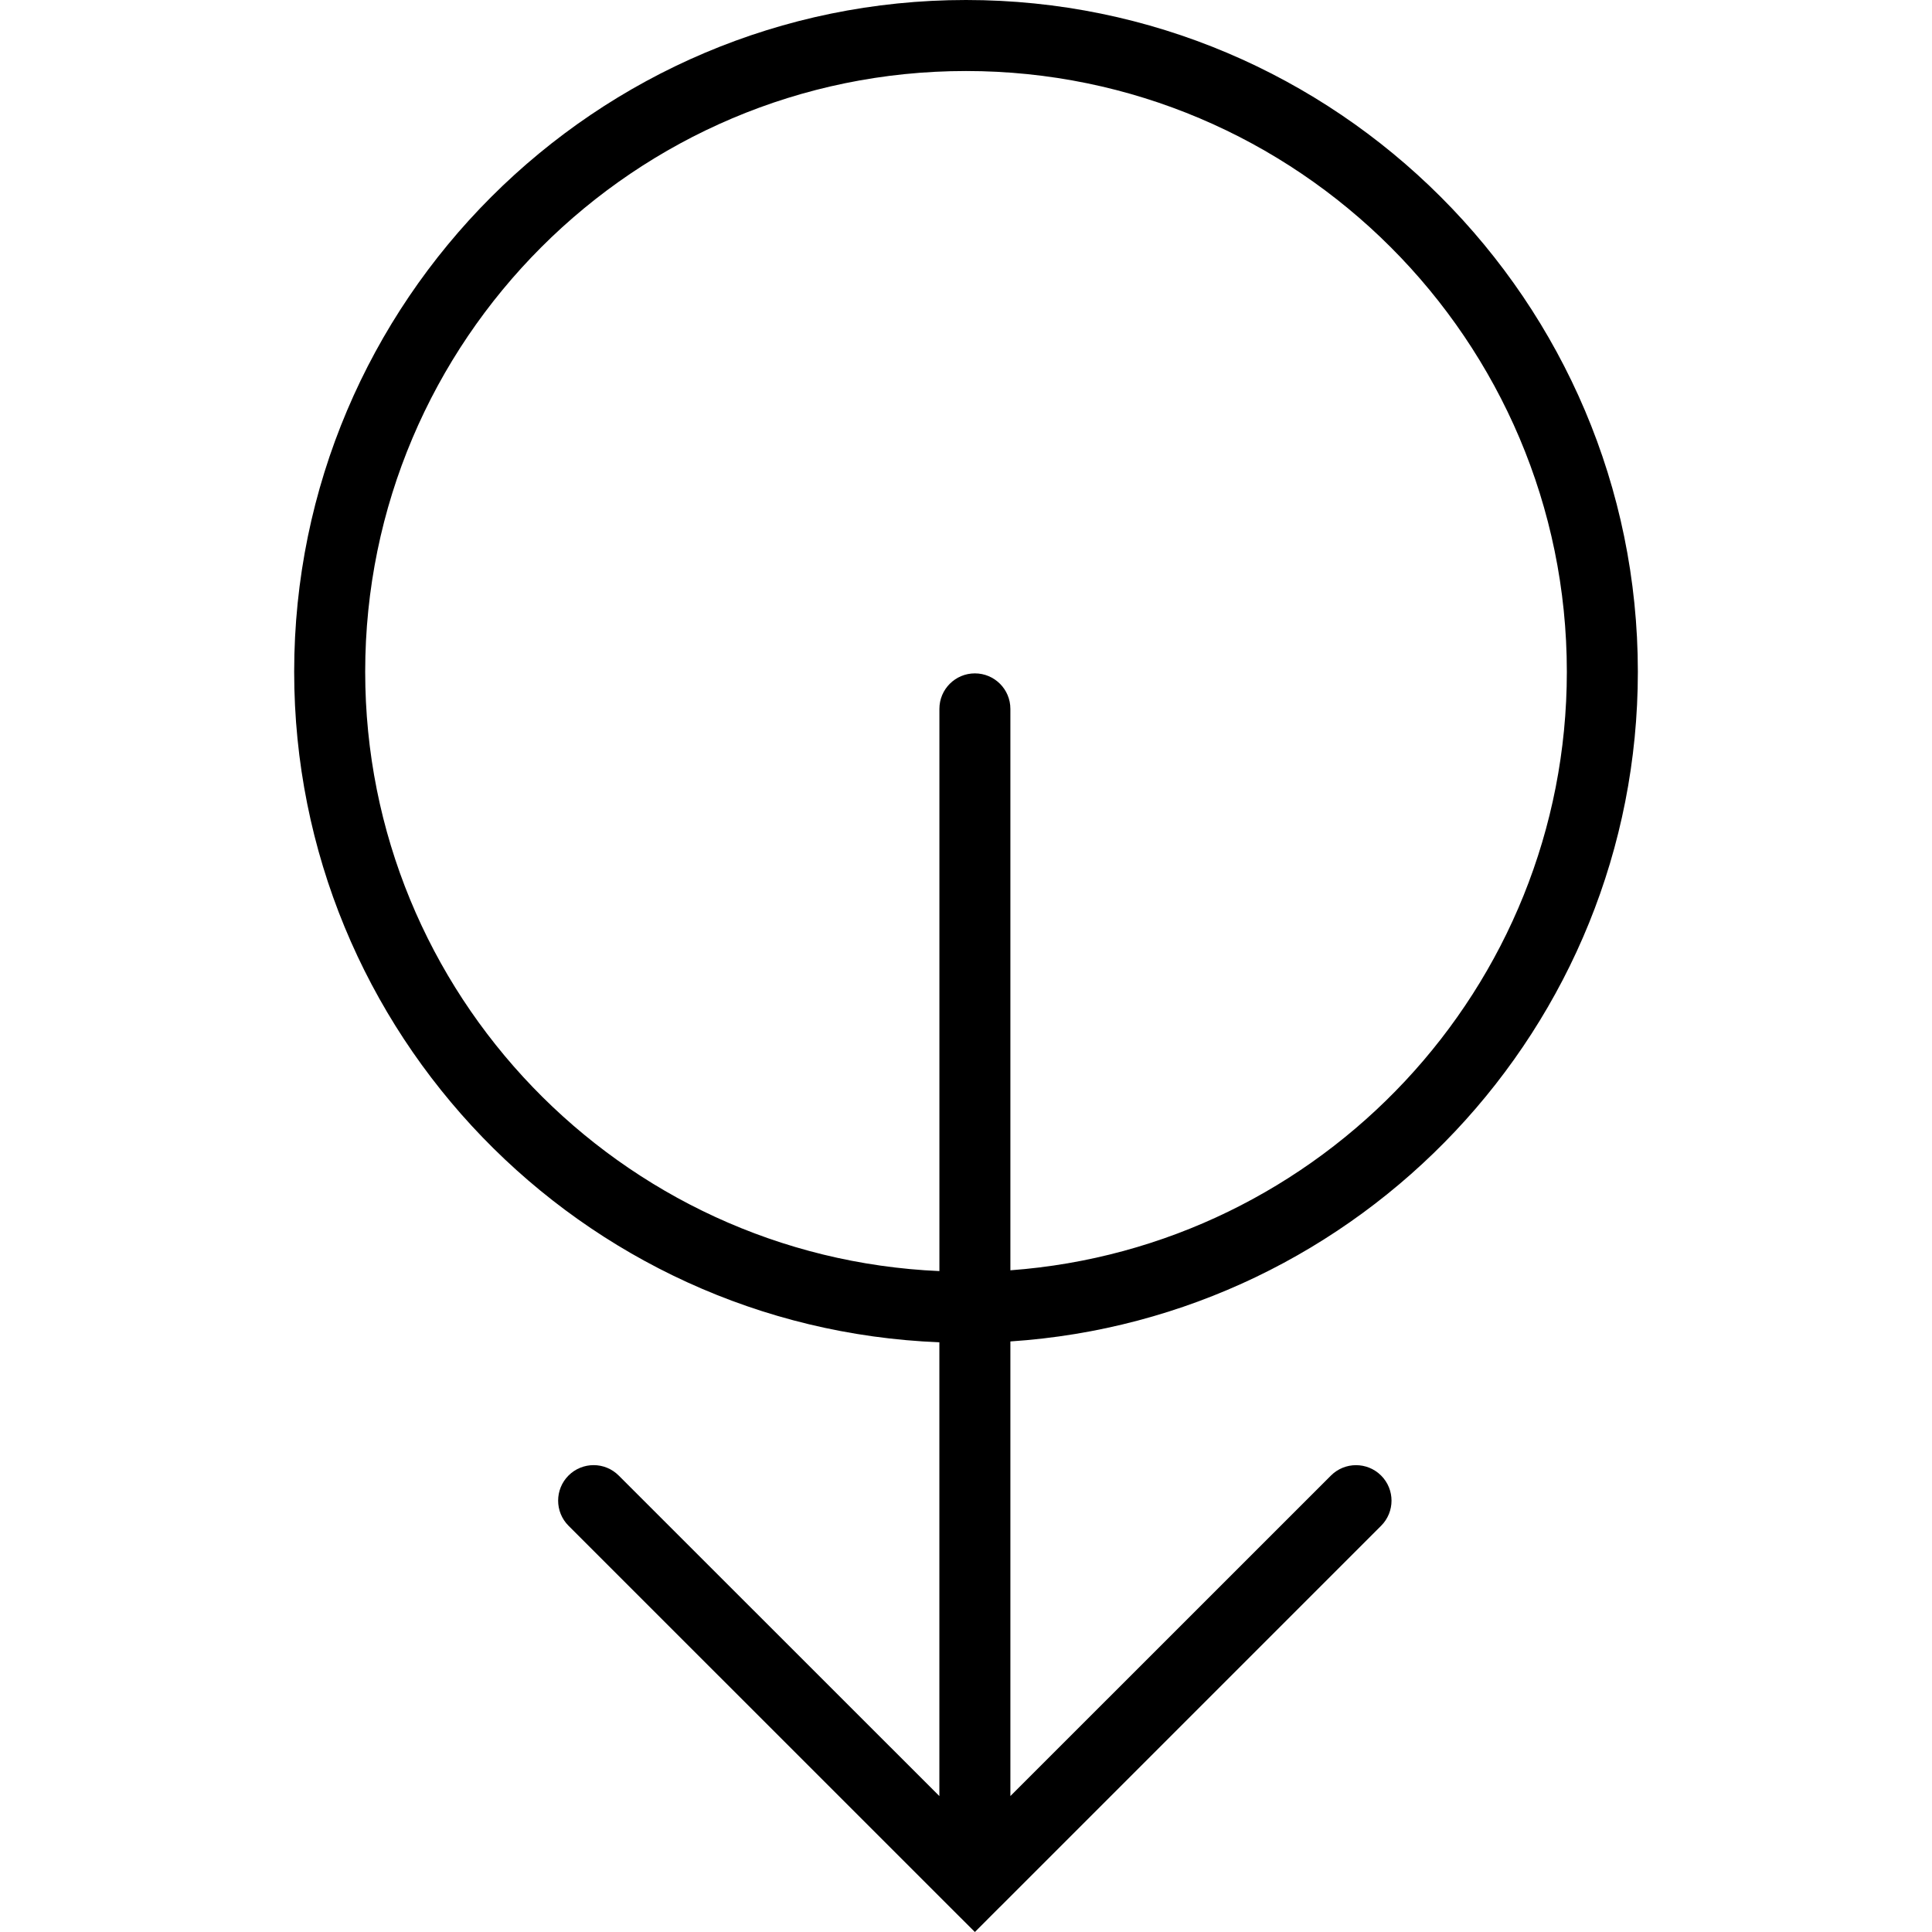
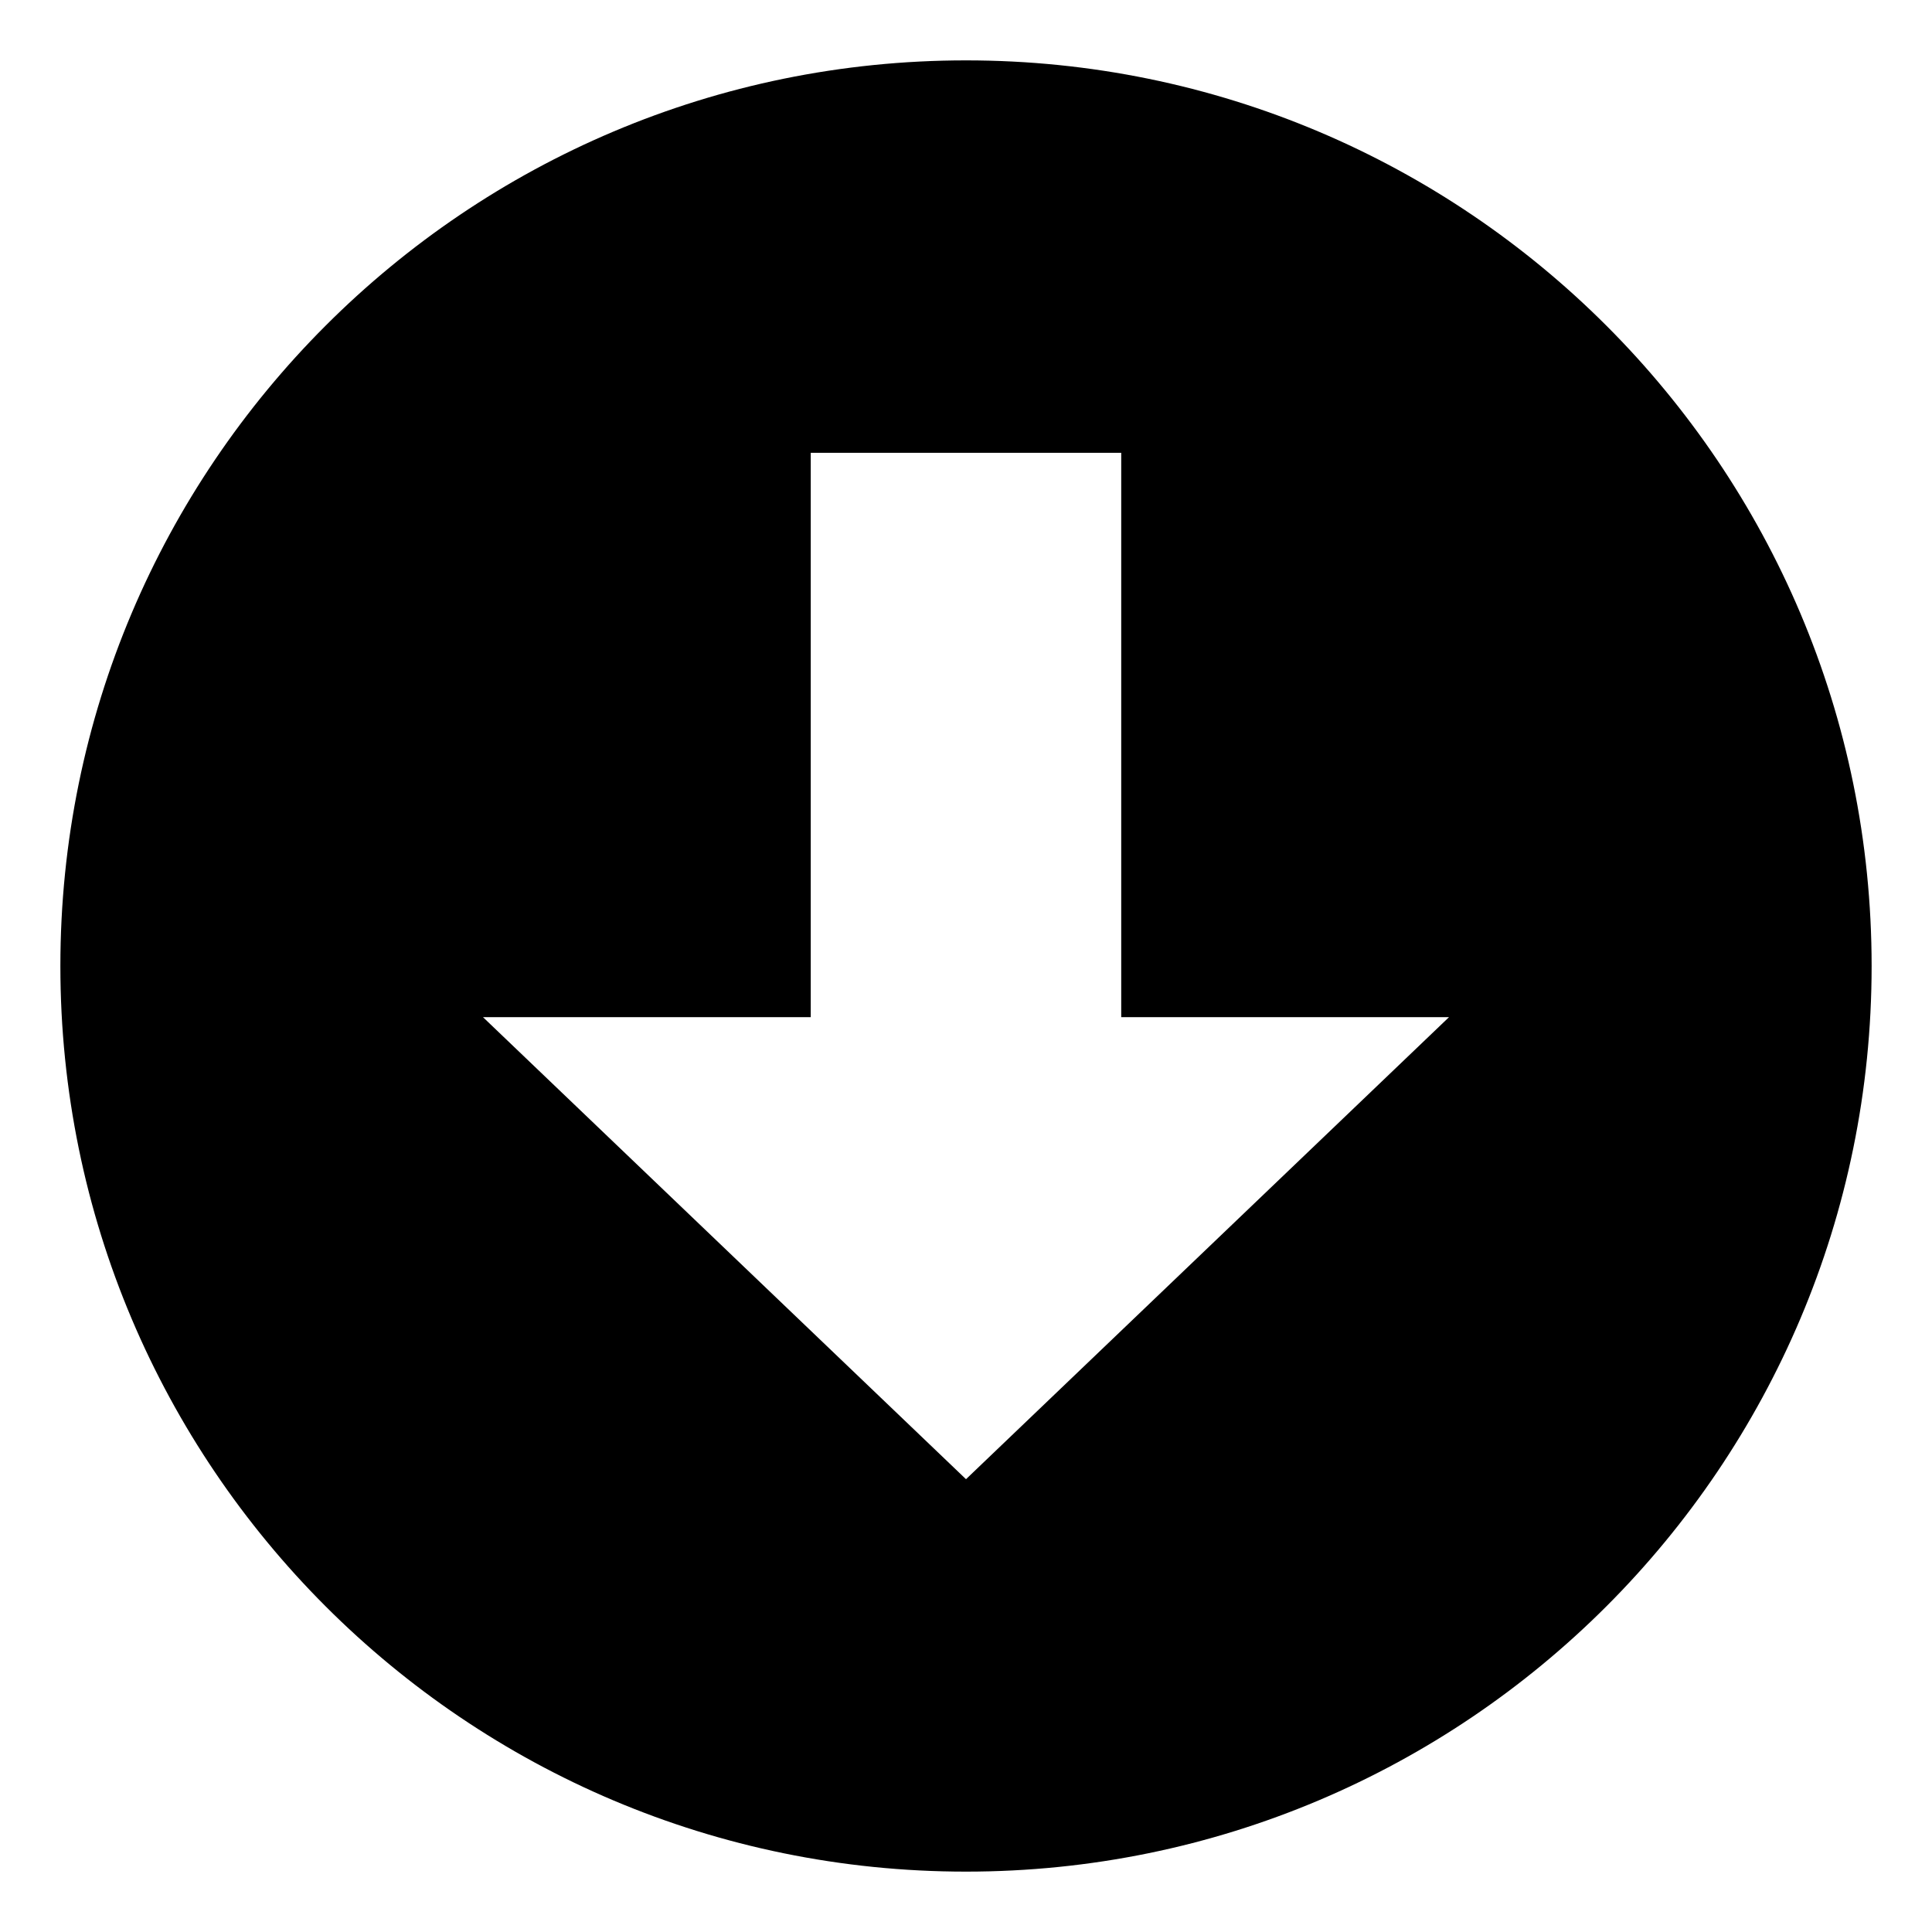
- <svg xmlns="http://www.w3.org/2000/svg" fill="#000000" version="1.1" id="Capa_1" width="800px" height="800px" viewBox="0 0 63.55 63.551" xml:space="preserve">
-   <g>
-     <path d="M53.875,22.097C53.875,9.914,43.96,0,31.775,0C19.59,0,9.676,9.914,9.676,22.097c0,11.889,9.444,21.59,21.223,22.056   v14.927L20.351,48.536c-0.455-0.456-1.195-0.456-1.651,0c-0.455,0.456-0.455,1.195,0,1.651L31.24,62.725l0,0l0.827,0.826   l0.825-0.826c0.002,0,0.002,0,0.002,0L45.43,50.188c0.456-0.456,0.456-1.195,0-1.651c-0.457-0.456-1.195-0.456-1.651,0   L33.235,59.079V44.125C44.741,43.363,53.875,33.787,53.875,22.097z M12.012,22.097c0-10.897,8.864-19.761,19.763-19.761   c10.899,0,19.764,8.864,19.764,19.761c0,10.406-8.087,18.935-18.304,19.688V23.318c0-0.645-0.523-1.168-1.168-1.168   c-0.644,0-1.167,0.523-1.167,1.168v18.493C20.41,41.352,12.012,32.699,12.012,22.097z" />
-   </g>
+ <svg xmlns="http://www.w3.org/2000/svg" width="800px" height="800px" viewBox="0 0 64 64" aria-hidden="true" role="img" class="iconify iconify--emojione-monotone" preserveAspectRatio="xMidYMid meet">
+   <path d="M32 2C15.432 2 2 15.432 2 32s13.432 30 30 30s30-13.432 30-30S48.568 2 32 2zm0 47L16 33.695h10.857V15h10.285v18.695H48L32 49z" fill="#000000" />
</svg>
